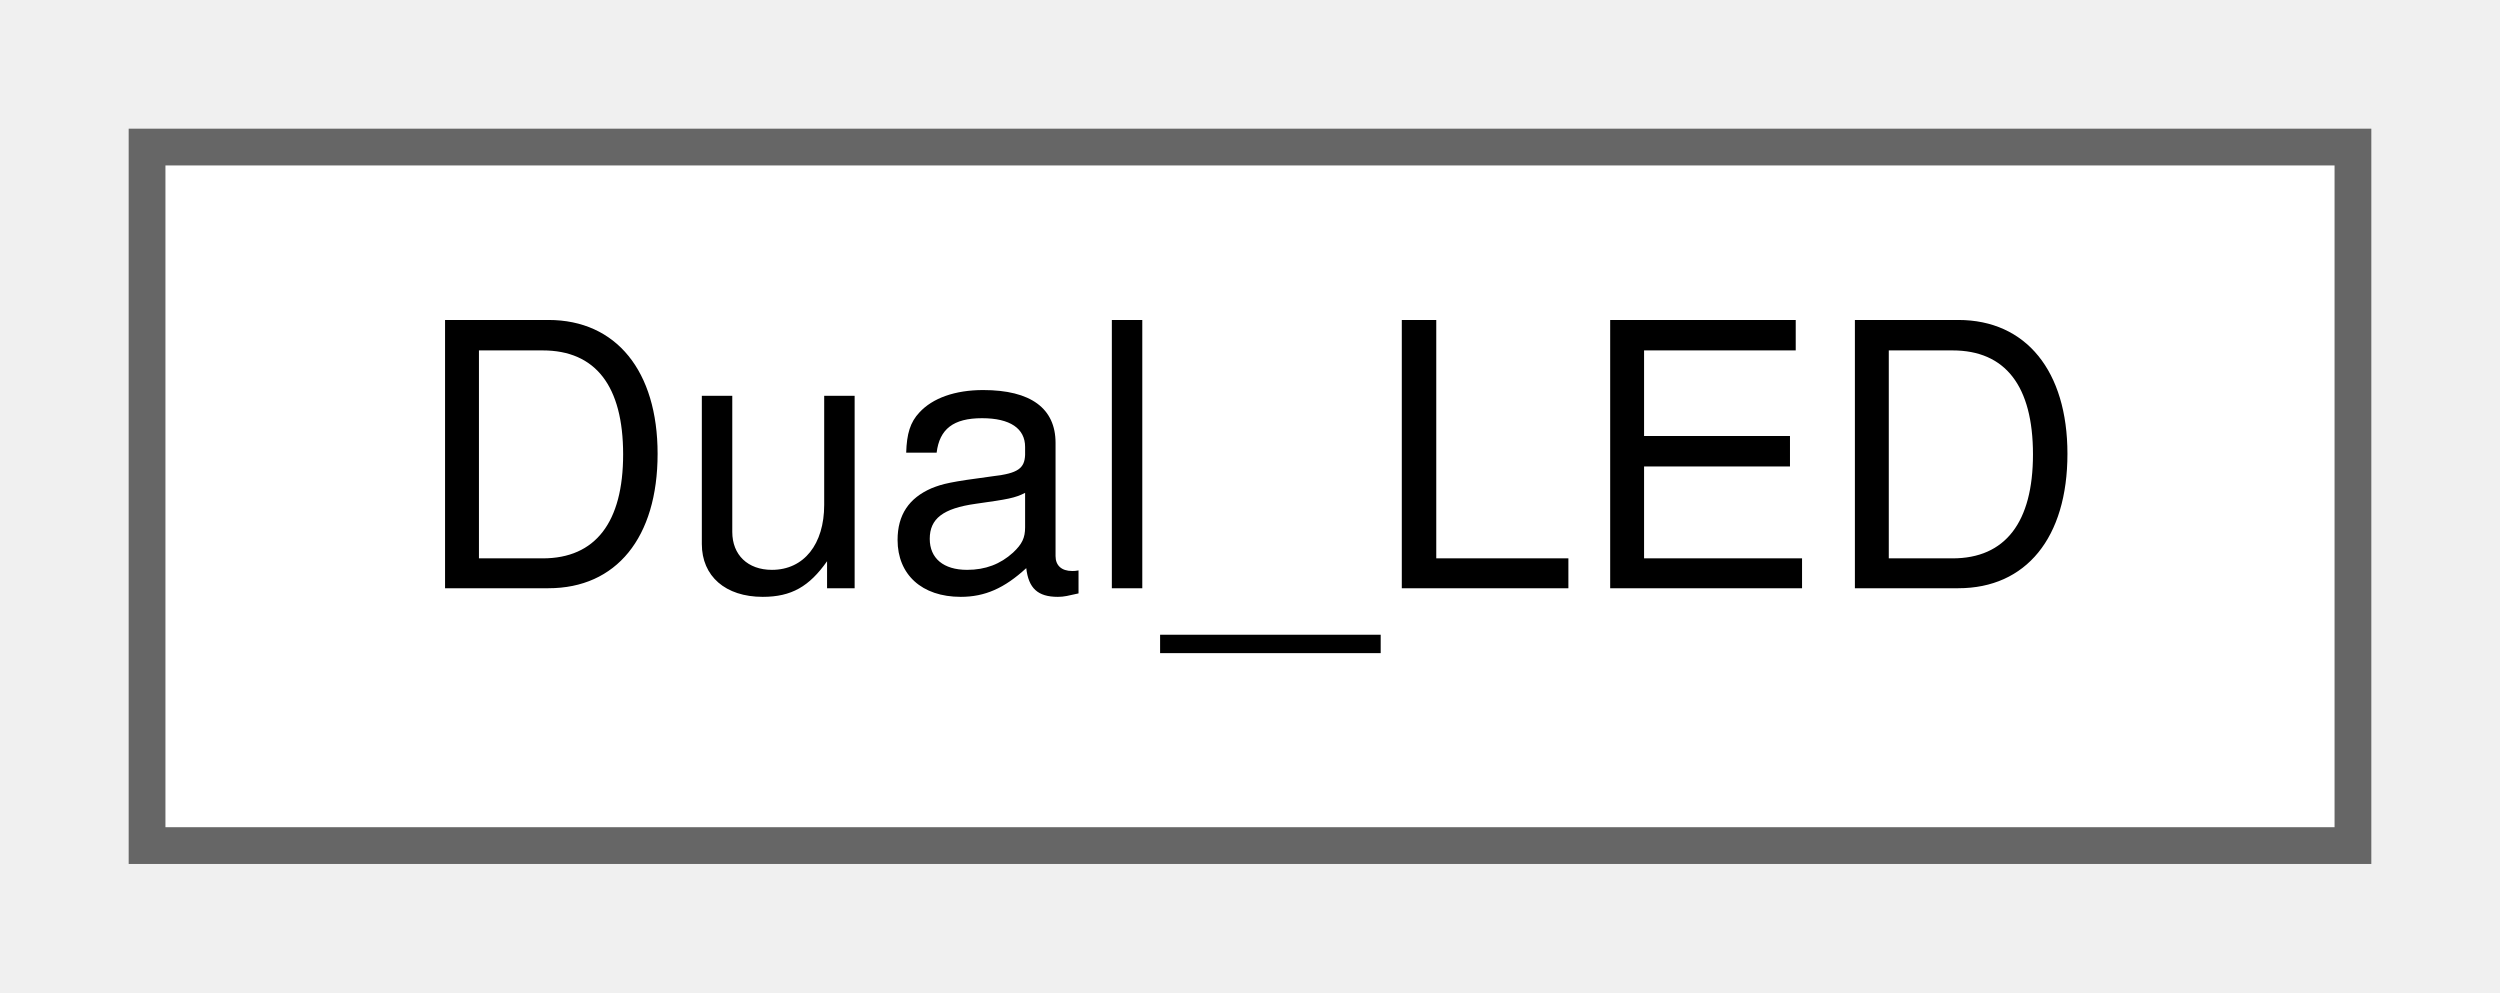
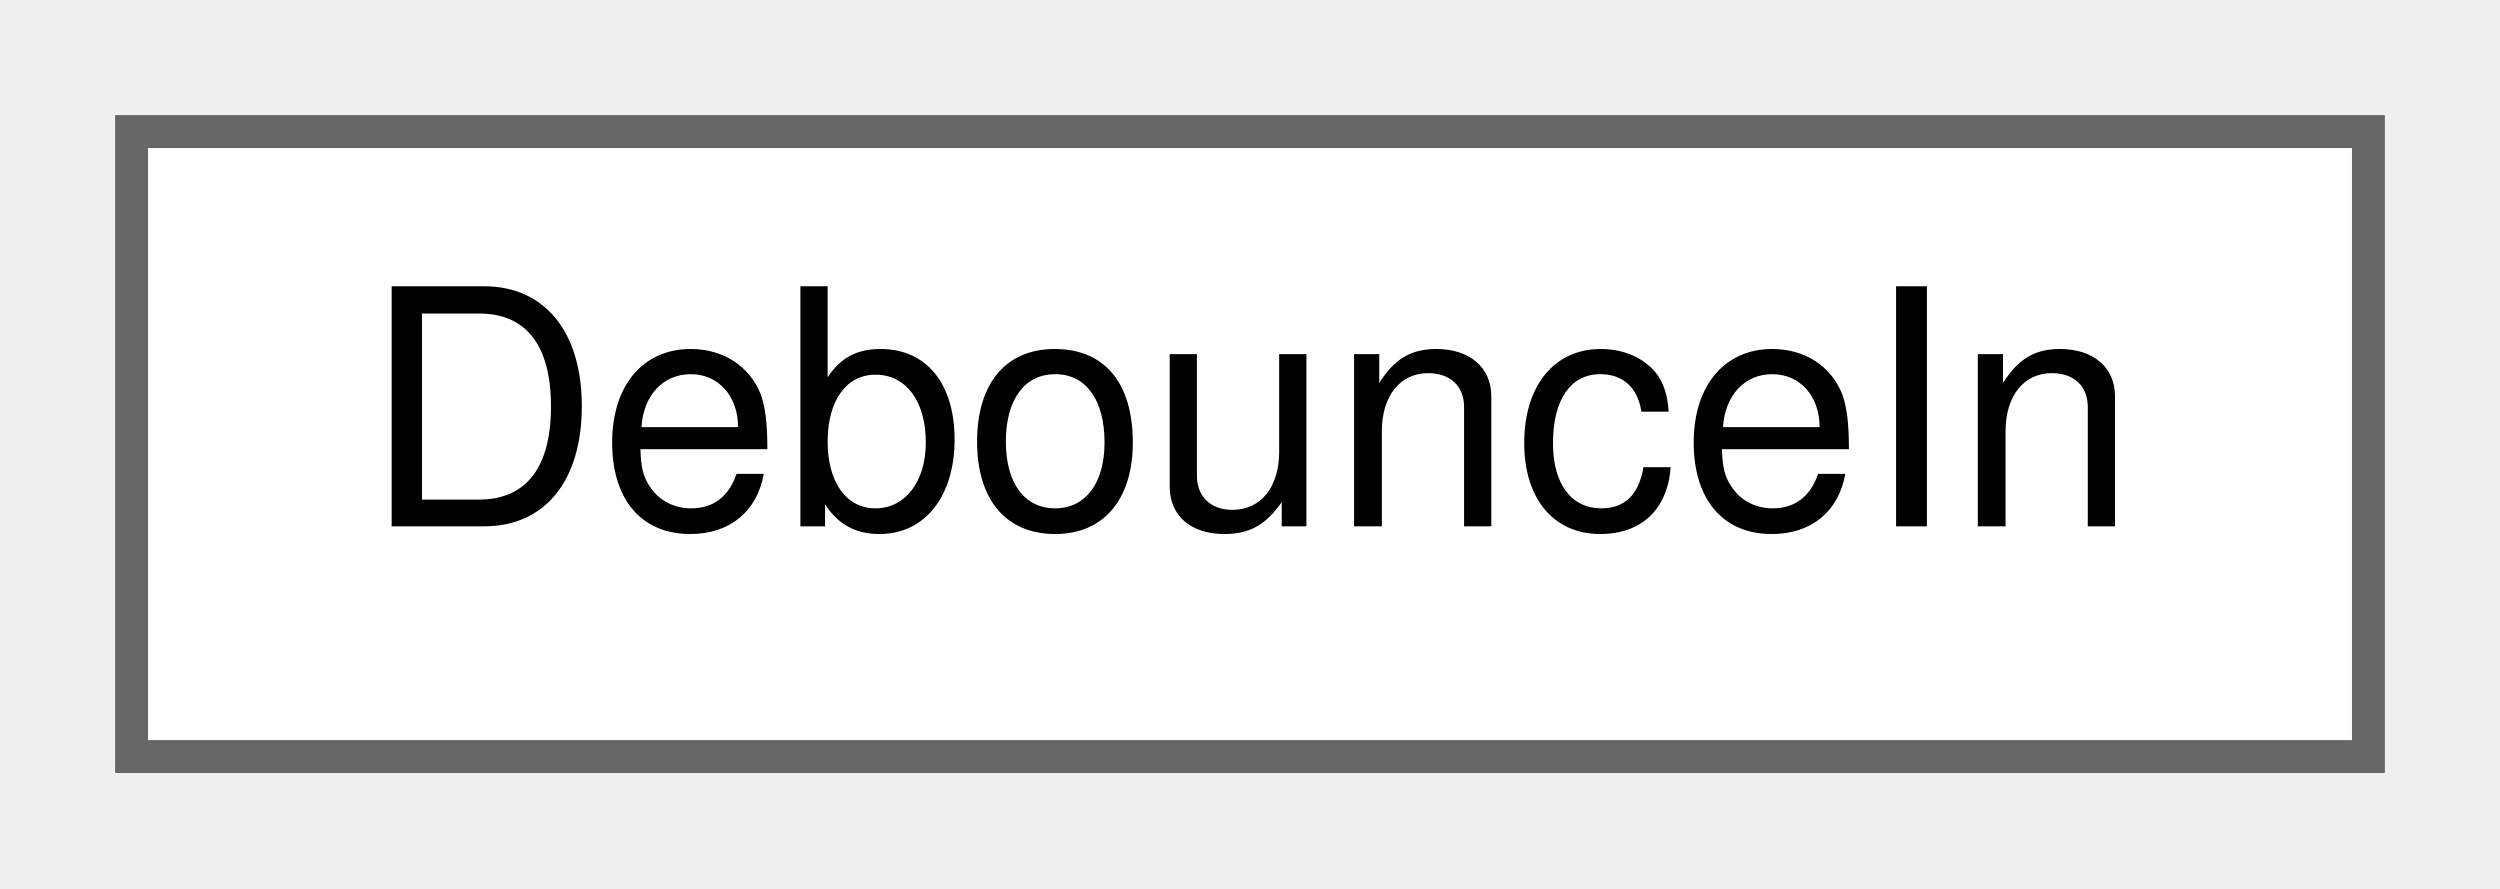
- <svg xmlns="http://www.w3.org/2000/svg" xmlns:xlink="http://www.w3.org/1999/xlink" width="68pt" height="27pt" viewBox="0.00 0.00 68.00 27.00">
+ <svg xmlns="http://www.w3.org/2000/svg" xmlns:xlink="http://www.w3.org/1999/xlink" width="76pt" height="27pt" viewBox="0.00 0.00 76.00 27.00">
  <g id="graph0" class="graph" transform="scale(1 1) rotate(0) translate(4 23)">
    <g id="node1" class="node">
      <g id="a_node1">
-         <a xlink:href="class_dual___l_e_d.html" target="_top" xlink:title="Clase para el manejo de un indicador LED RG.">
-           <polygon fill="white" stroke="#666666" points="60,-19 0,-19 0,0 60,0 60,-19" />
-           <text text-anchor="middle" x="30" y="-7" font-family="Helvetica,sans-Serif" font-size="10.00">Dual_LED</text>
+         <a xlink:href="class_debounce_in.html" target="_top" xlink:title=" ">
+           <polygon fill="white" stroke="#666666" points="68,-19 0,-19 0,0 68,0 68,-19" />
+           <text text-anchor="middle" x="34" y="-7" font-family="Helvetica,sans-Serif" font-size="10.00">DebounceIn</text>
        </a>
      </g>
    </g>
  </g>
</svg>
